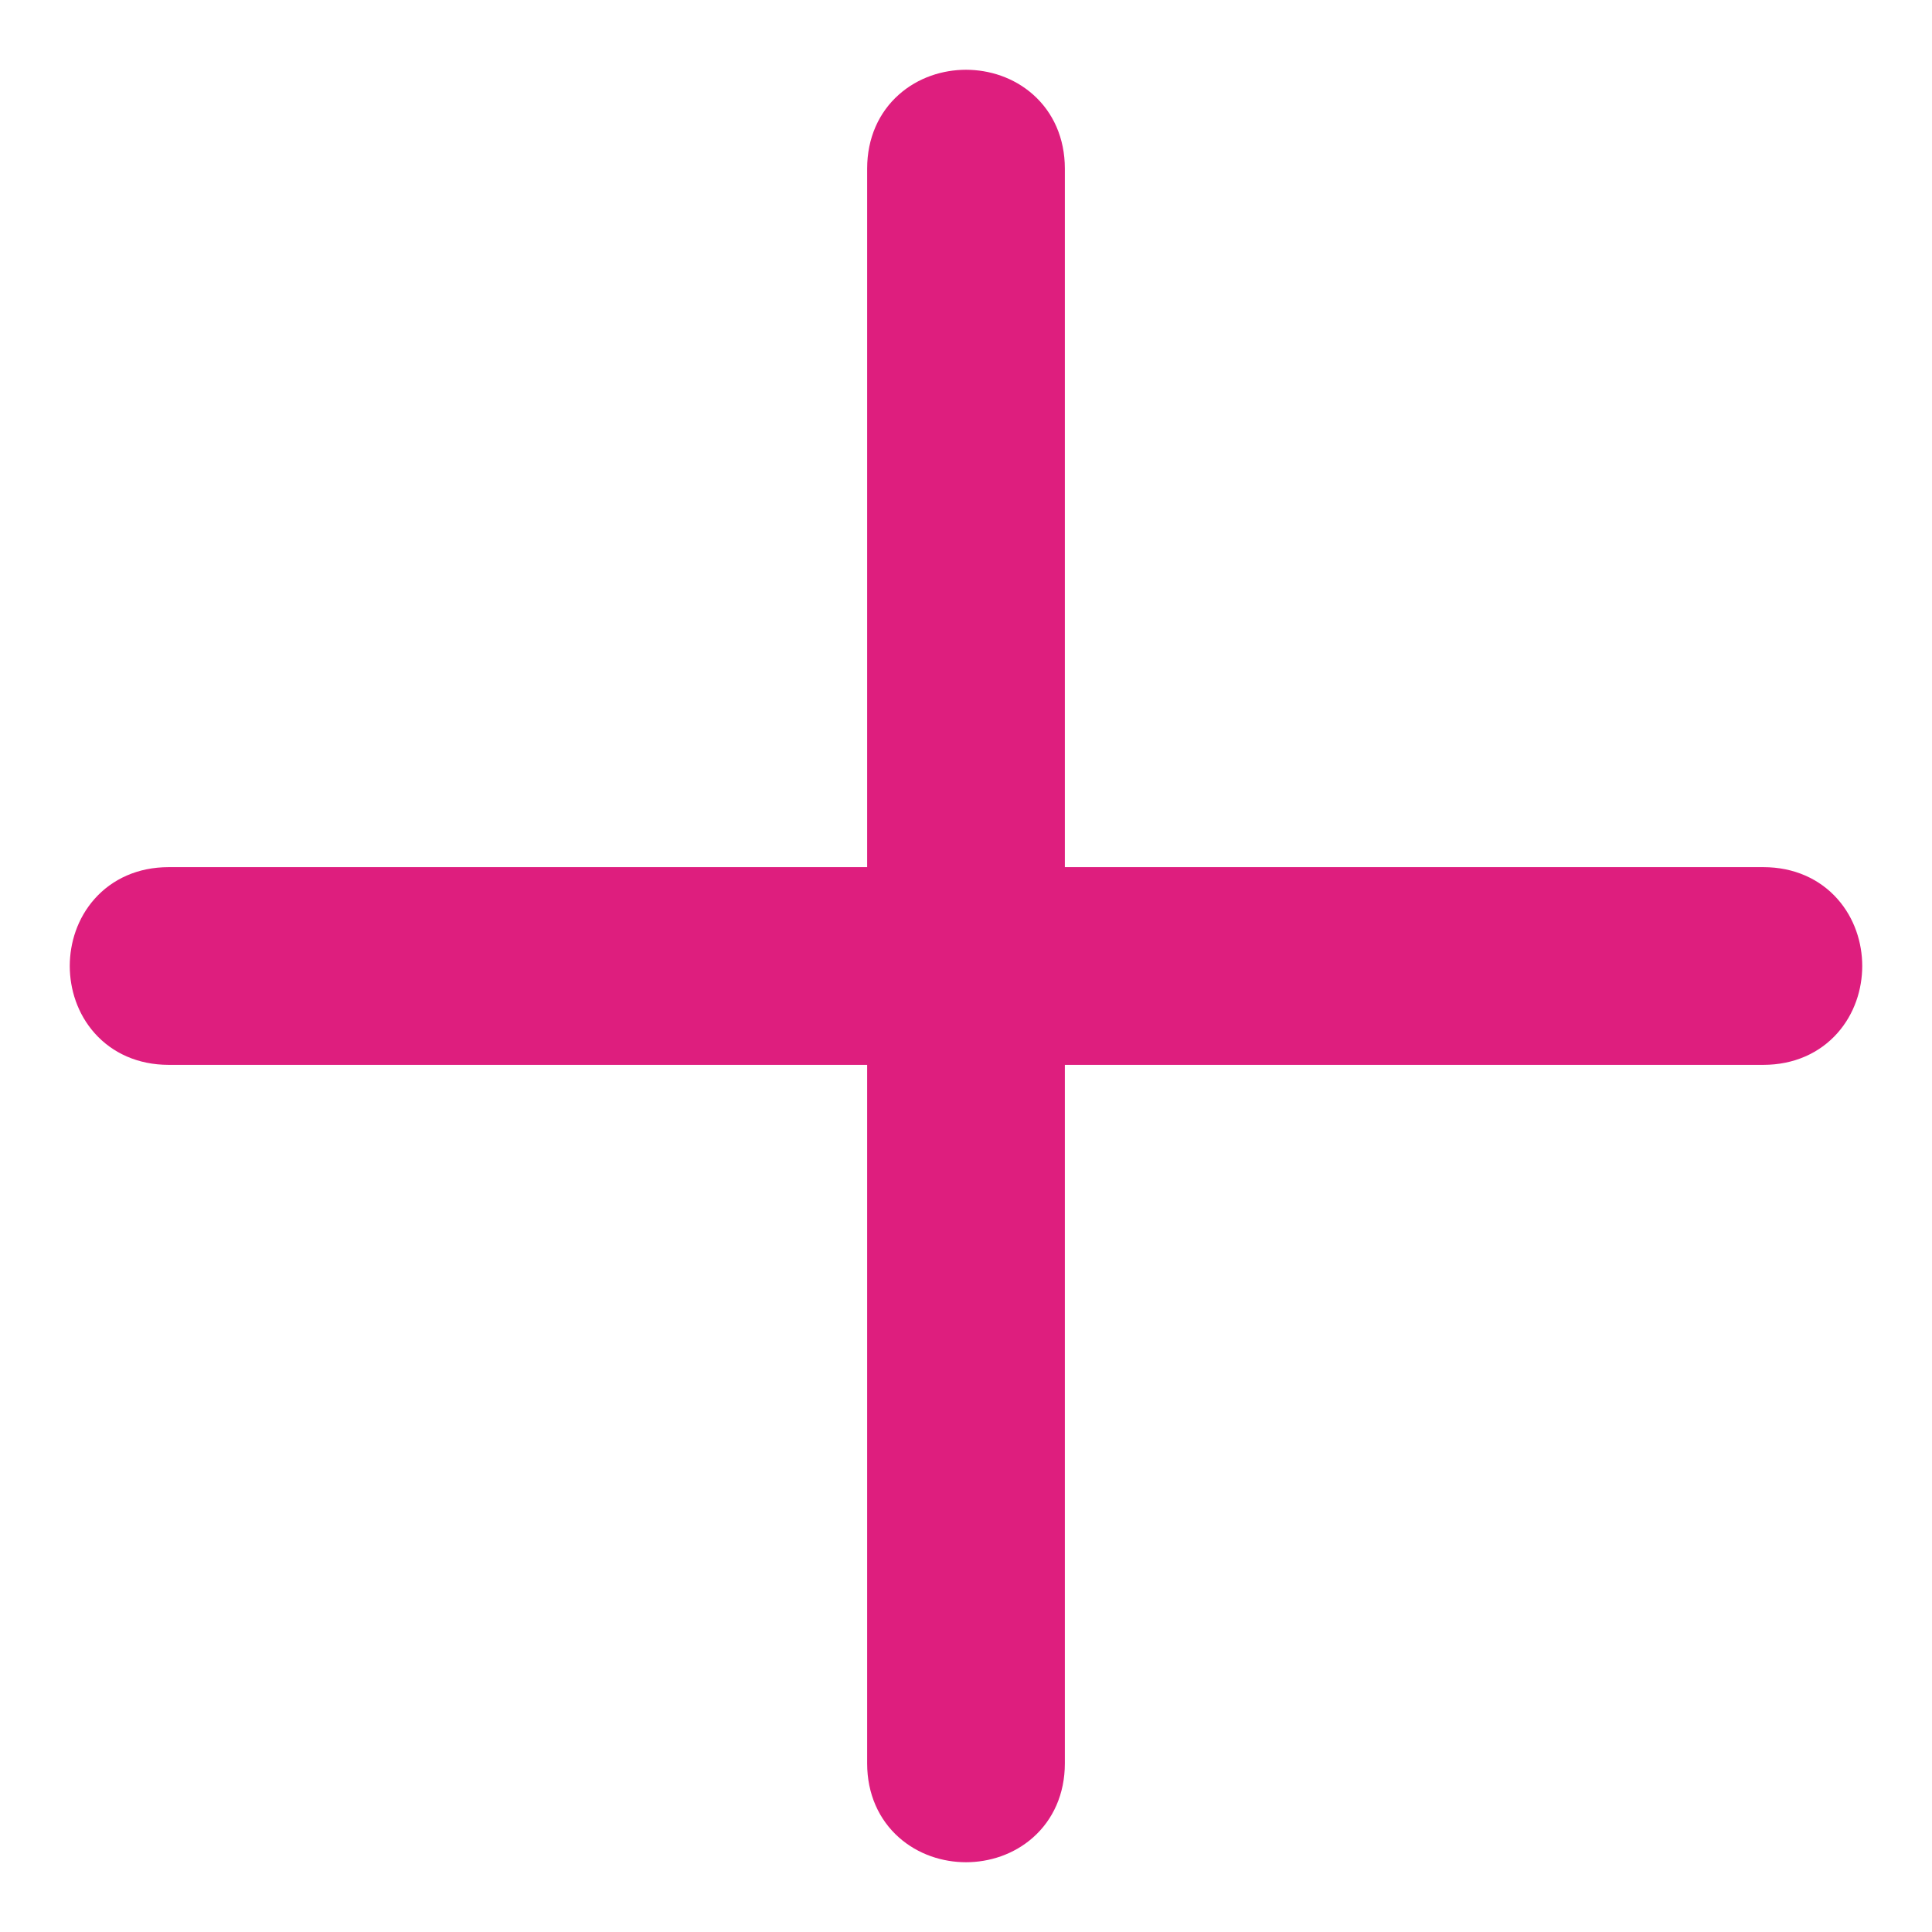
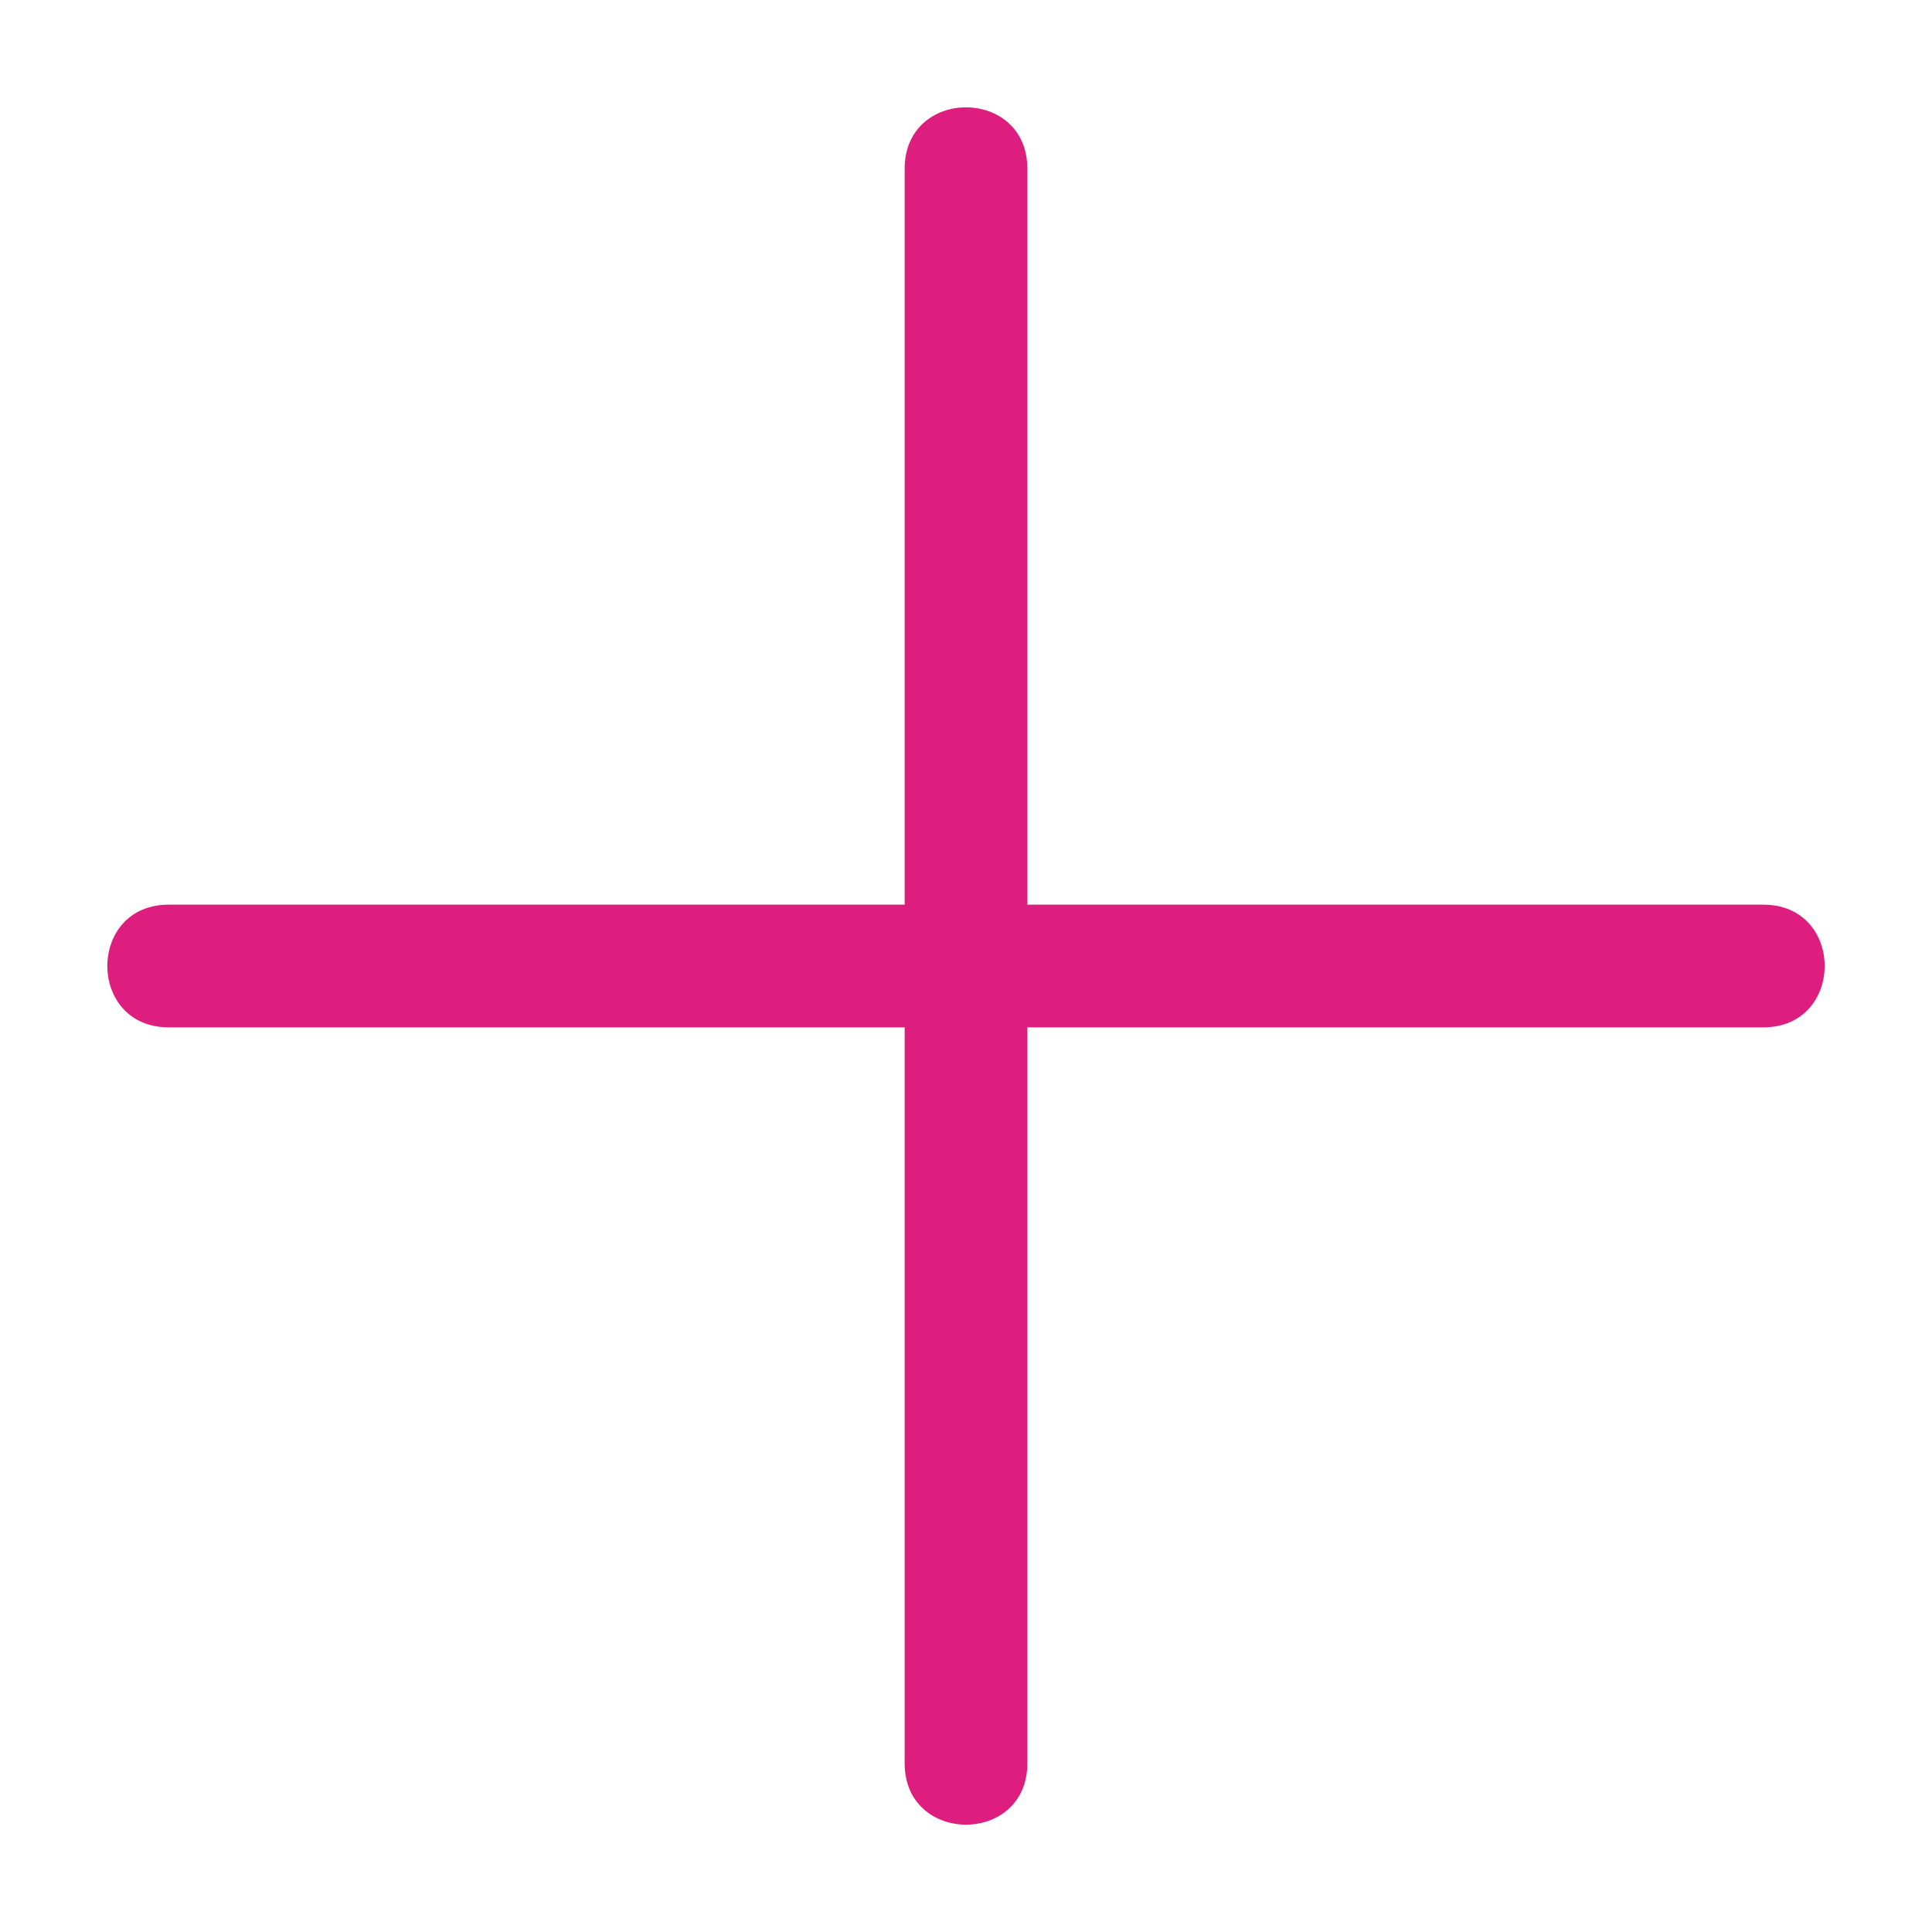
- <svg xmlns="http://www.w3.org/2000/svg" width="18" height="18" viewBox="0 0 18 18" fill="none">
-   <path fill-rule="evenodd" clip-rule="evenodd" d="M8.429 9.571V16.429C8.429 17.191 9.571 17.191 9.571 16.429V9.571H16.429C17.191 9.571 17.191 8.429 16.429 8.429H9.571V1.571C9.571 0.81 8.429 0.81 8.429 1.571V8.429H1.571C0.81 8.429 0.81 9.571 1.571 9.571H8.429Z" fill="#DE1E7E" />
-   <path d="M8.429 9.571H8.779V9.221H8.429V9.571ZM9.571 9.571V9.221H9.221V9.571H9.571ZM9.571 8.429H9.221V8.779H9.571V8.429ZM8.429 8.429V8.779H8.779V8.429H8.429ZM8.779 16.429V9.571H8.079V16.429H8.779ZM9.221 16.429C9.221 16.524 9.189 16.57 9.16 16.596C9.125 16.627 9.068 16.65 9 16.65C8.932 16.65 8.875 16.627 8.84 16.596C8.811 16.57 8.779 16.524 8.779 16.429H8.079C8.079 16.714 8.189 16.954 8.375 17.119C8.554 17.278 8.783 17.35 9 17.35C9.217 17.35 9.446 17.278 9.625 17.119C9.811 16.954 9.921 16.714 9.921 16.429H9.221ZM9.221 9.571V16.429H9.921V9.571H9.221ZM16.429 9.221H9.571V9.921H16.429V9.221ZM16.429 8.779C16.524 8.779 16.57 8.811 16.596 8.84C16.627 8.875 16.65 8.932 16.65 9C16.65 9.068 16.627 9.125 16.596 9.16C16.57 9.189 16.524 9.221 16.429 9.221V9.921C16.714 9.921 16.954 9.811 17.119 9.625C17.278 9.446 17.35 9.217 17.35 9C17.35 8.783 17.278 8.554 17.119 8.375C16.954 8.189 16.714 8.079 16.429 8.079V8.779ZM9.571 8.779H16.429V8.079H9.571V8.779ZM9.221 1.571V8.429H9.921V1.571H9.221ZM8.779 1.571C8.779 1.476 8.811 1.43 8.84 1.404C8.875 1.373 8.932 1.35 9 1.35C9.068 1.35 9.125 1.373 9.16 1.404C9.189 1.43 9.221 1.476 9.221 1.571H9.921C9.921 1.286 9.811 1.046 9.625 0.881C9.446 0.722 9.217 0.65 9 0.65C8.783 0.65 8.554 0.722 8.375 0.881C8.189 1.046 8.079 1.286 8.079 1.571H8.779ZM8.779 8.429V1.571H8.079V8.429H8.779ZM1.571 8.779H8.429V8.079H1.571V8.779ZM1.571 9.221C1.476 9.221 1.43 9.189 1.404 9.16C1.373 9.125 1.35 9.068 1.35 9C1.35 8.932 1.373 8.875 1.404 8.84C1.43 8.811 1.476 8.779 1.571 8.779V8.079C1.286 8.079 1.046 8.189 0.881 8.375C0.722 8.554 0.65 8.783 0.65 9C0.65 9.217 0.722 9.446 0.881 9.625C1.046 9.811 1.286 9.921 1.571 9.921V9.221ZM8.429 9.221H1.571V9.921H8.429V9.221Z" fill="#DE1E7E" />
+ <svg xmlns="http://www.w3.org/2000/svg" width="32" height="32" viewBox="0 0 32 32" fill="none">
+   <path fill-rule="evenodd" clip-rule="evenodd" d="M14.984 17.016V29.206C14.984 30.561 17.016 30.561 17.016 29.206V17.016H29.206C30.561 17.016 30.561 14.984 29.206 14.984H17.016V2.794C17.016 1.439 14.984 1.439 14.984 2.794V14.984H2.794C1.439 14.984 1.439 17.016 2.794 17.016H14.984Z" fill="#DE1E7E" />
</svg>
